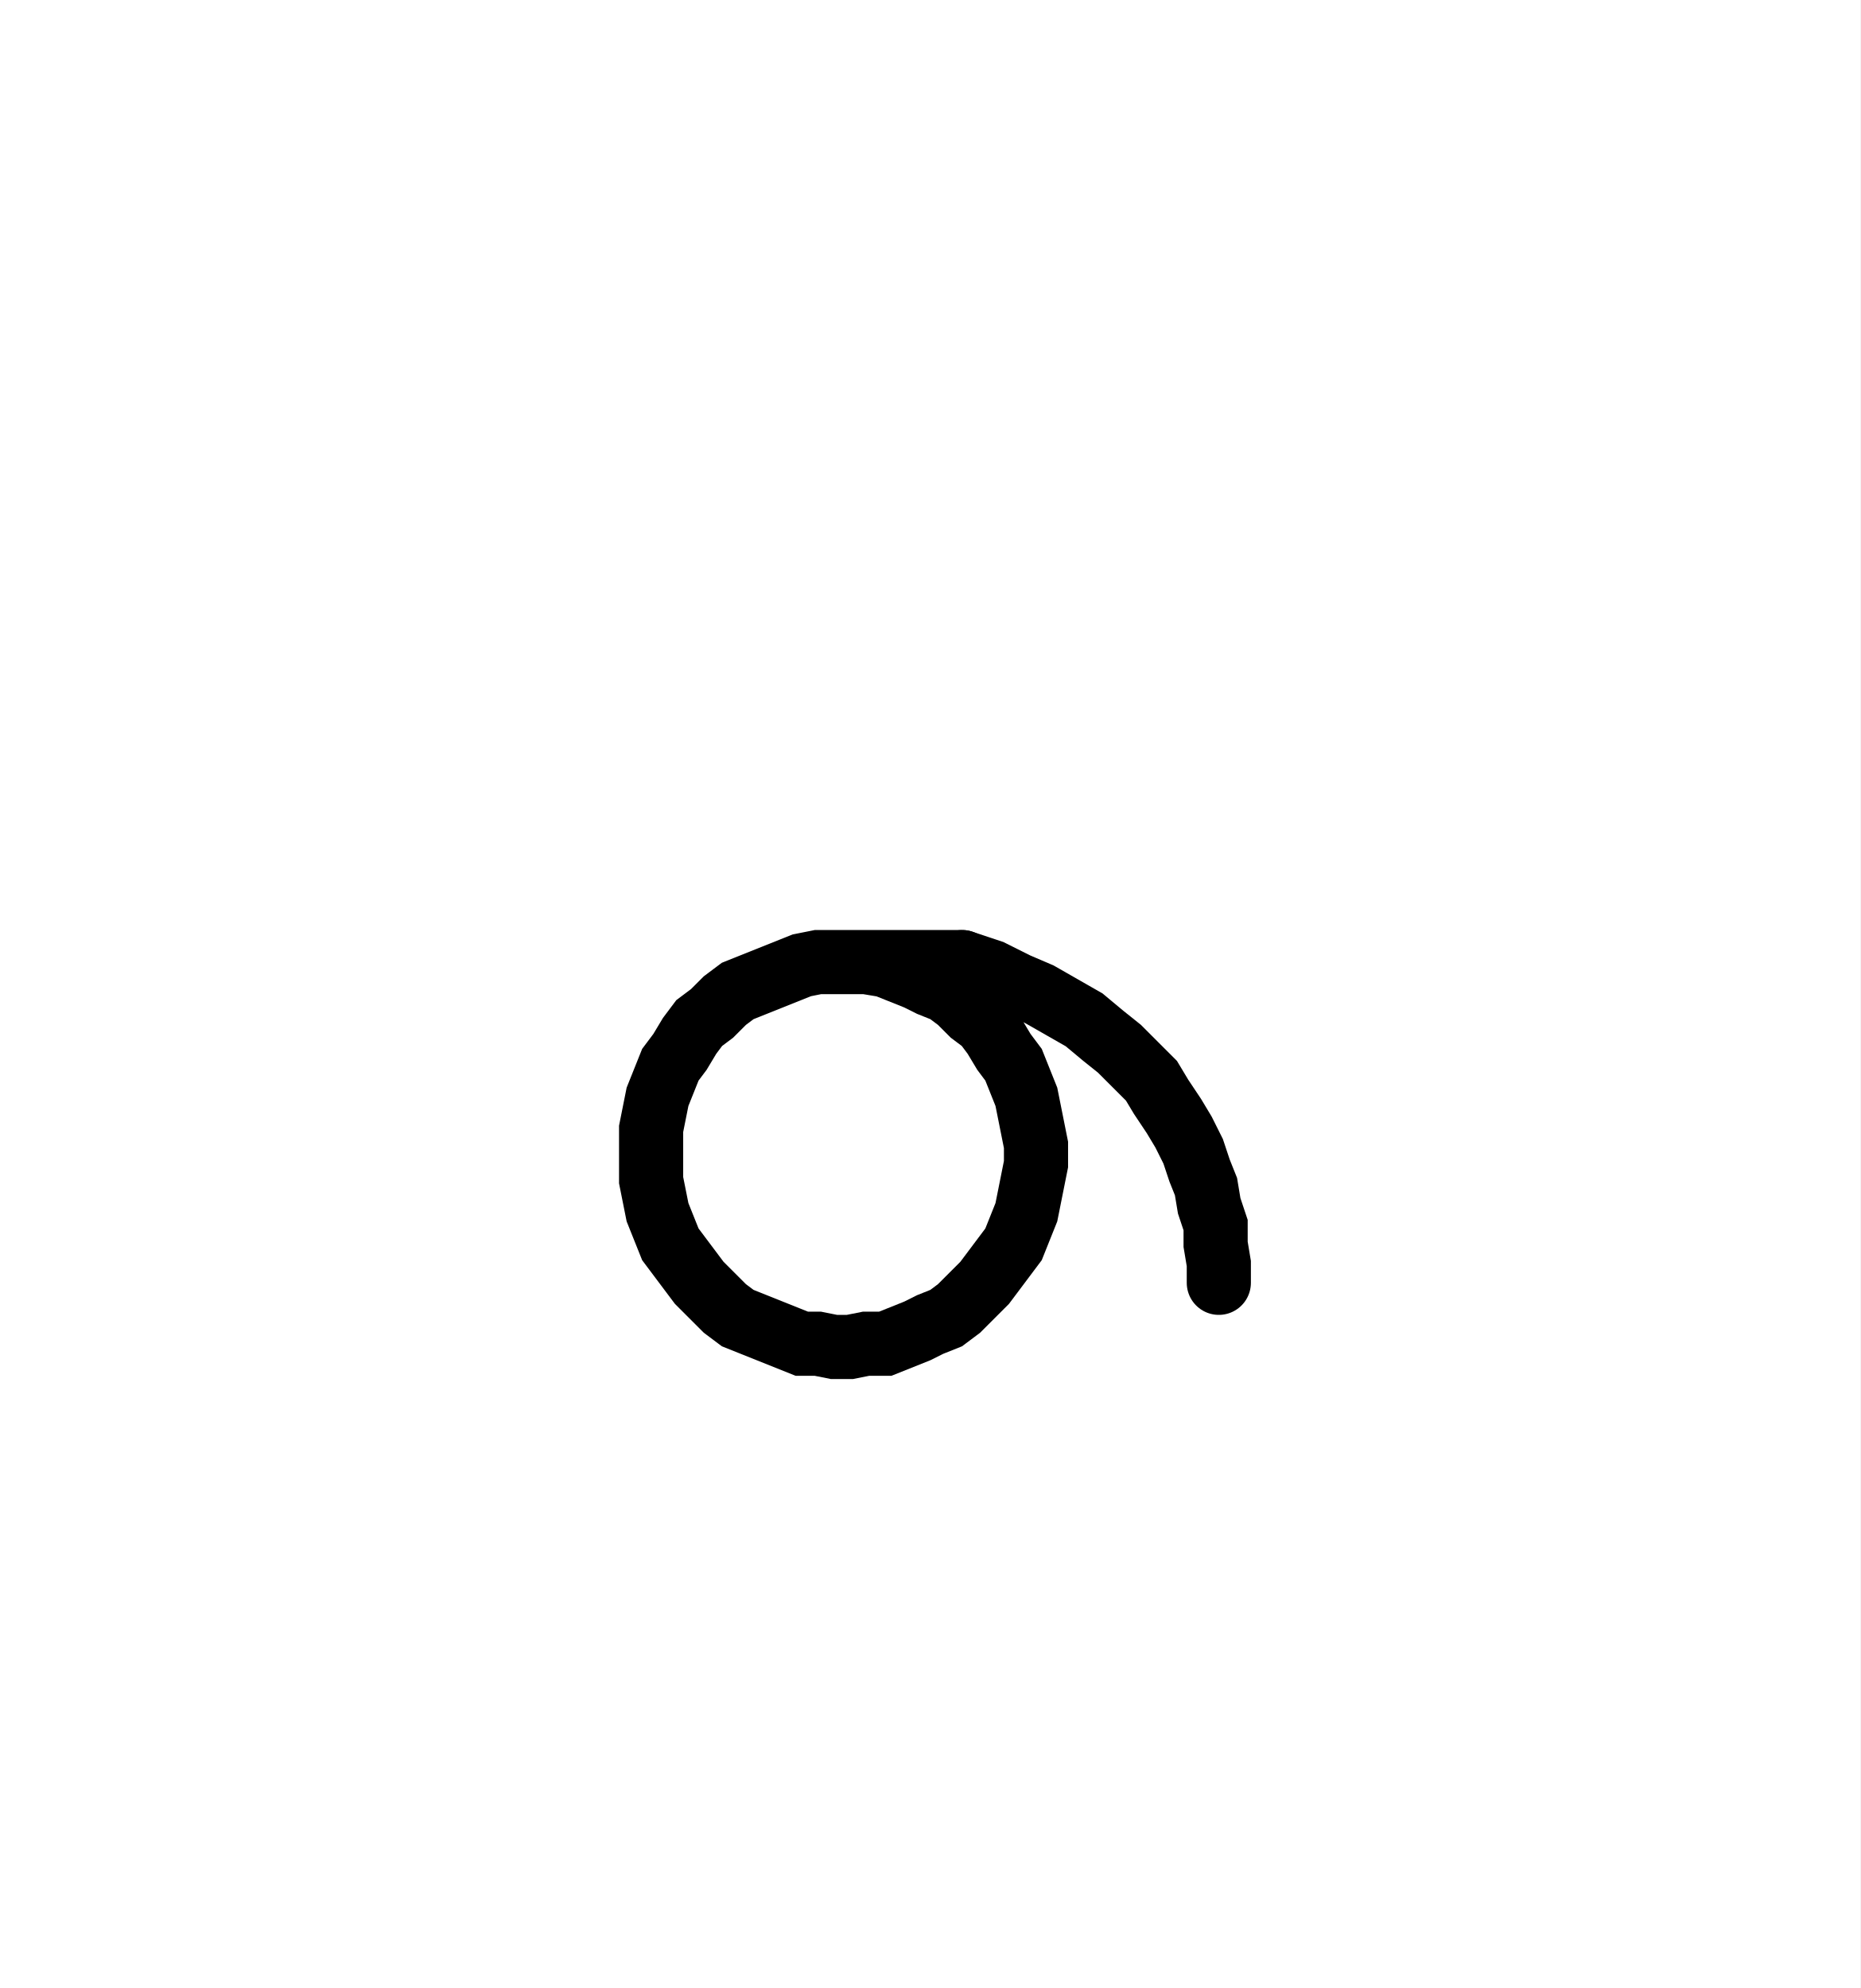
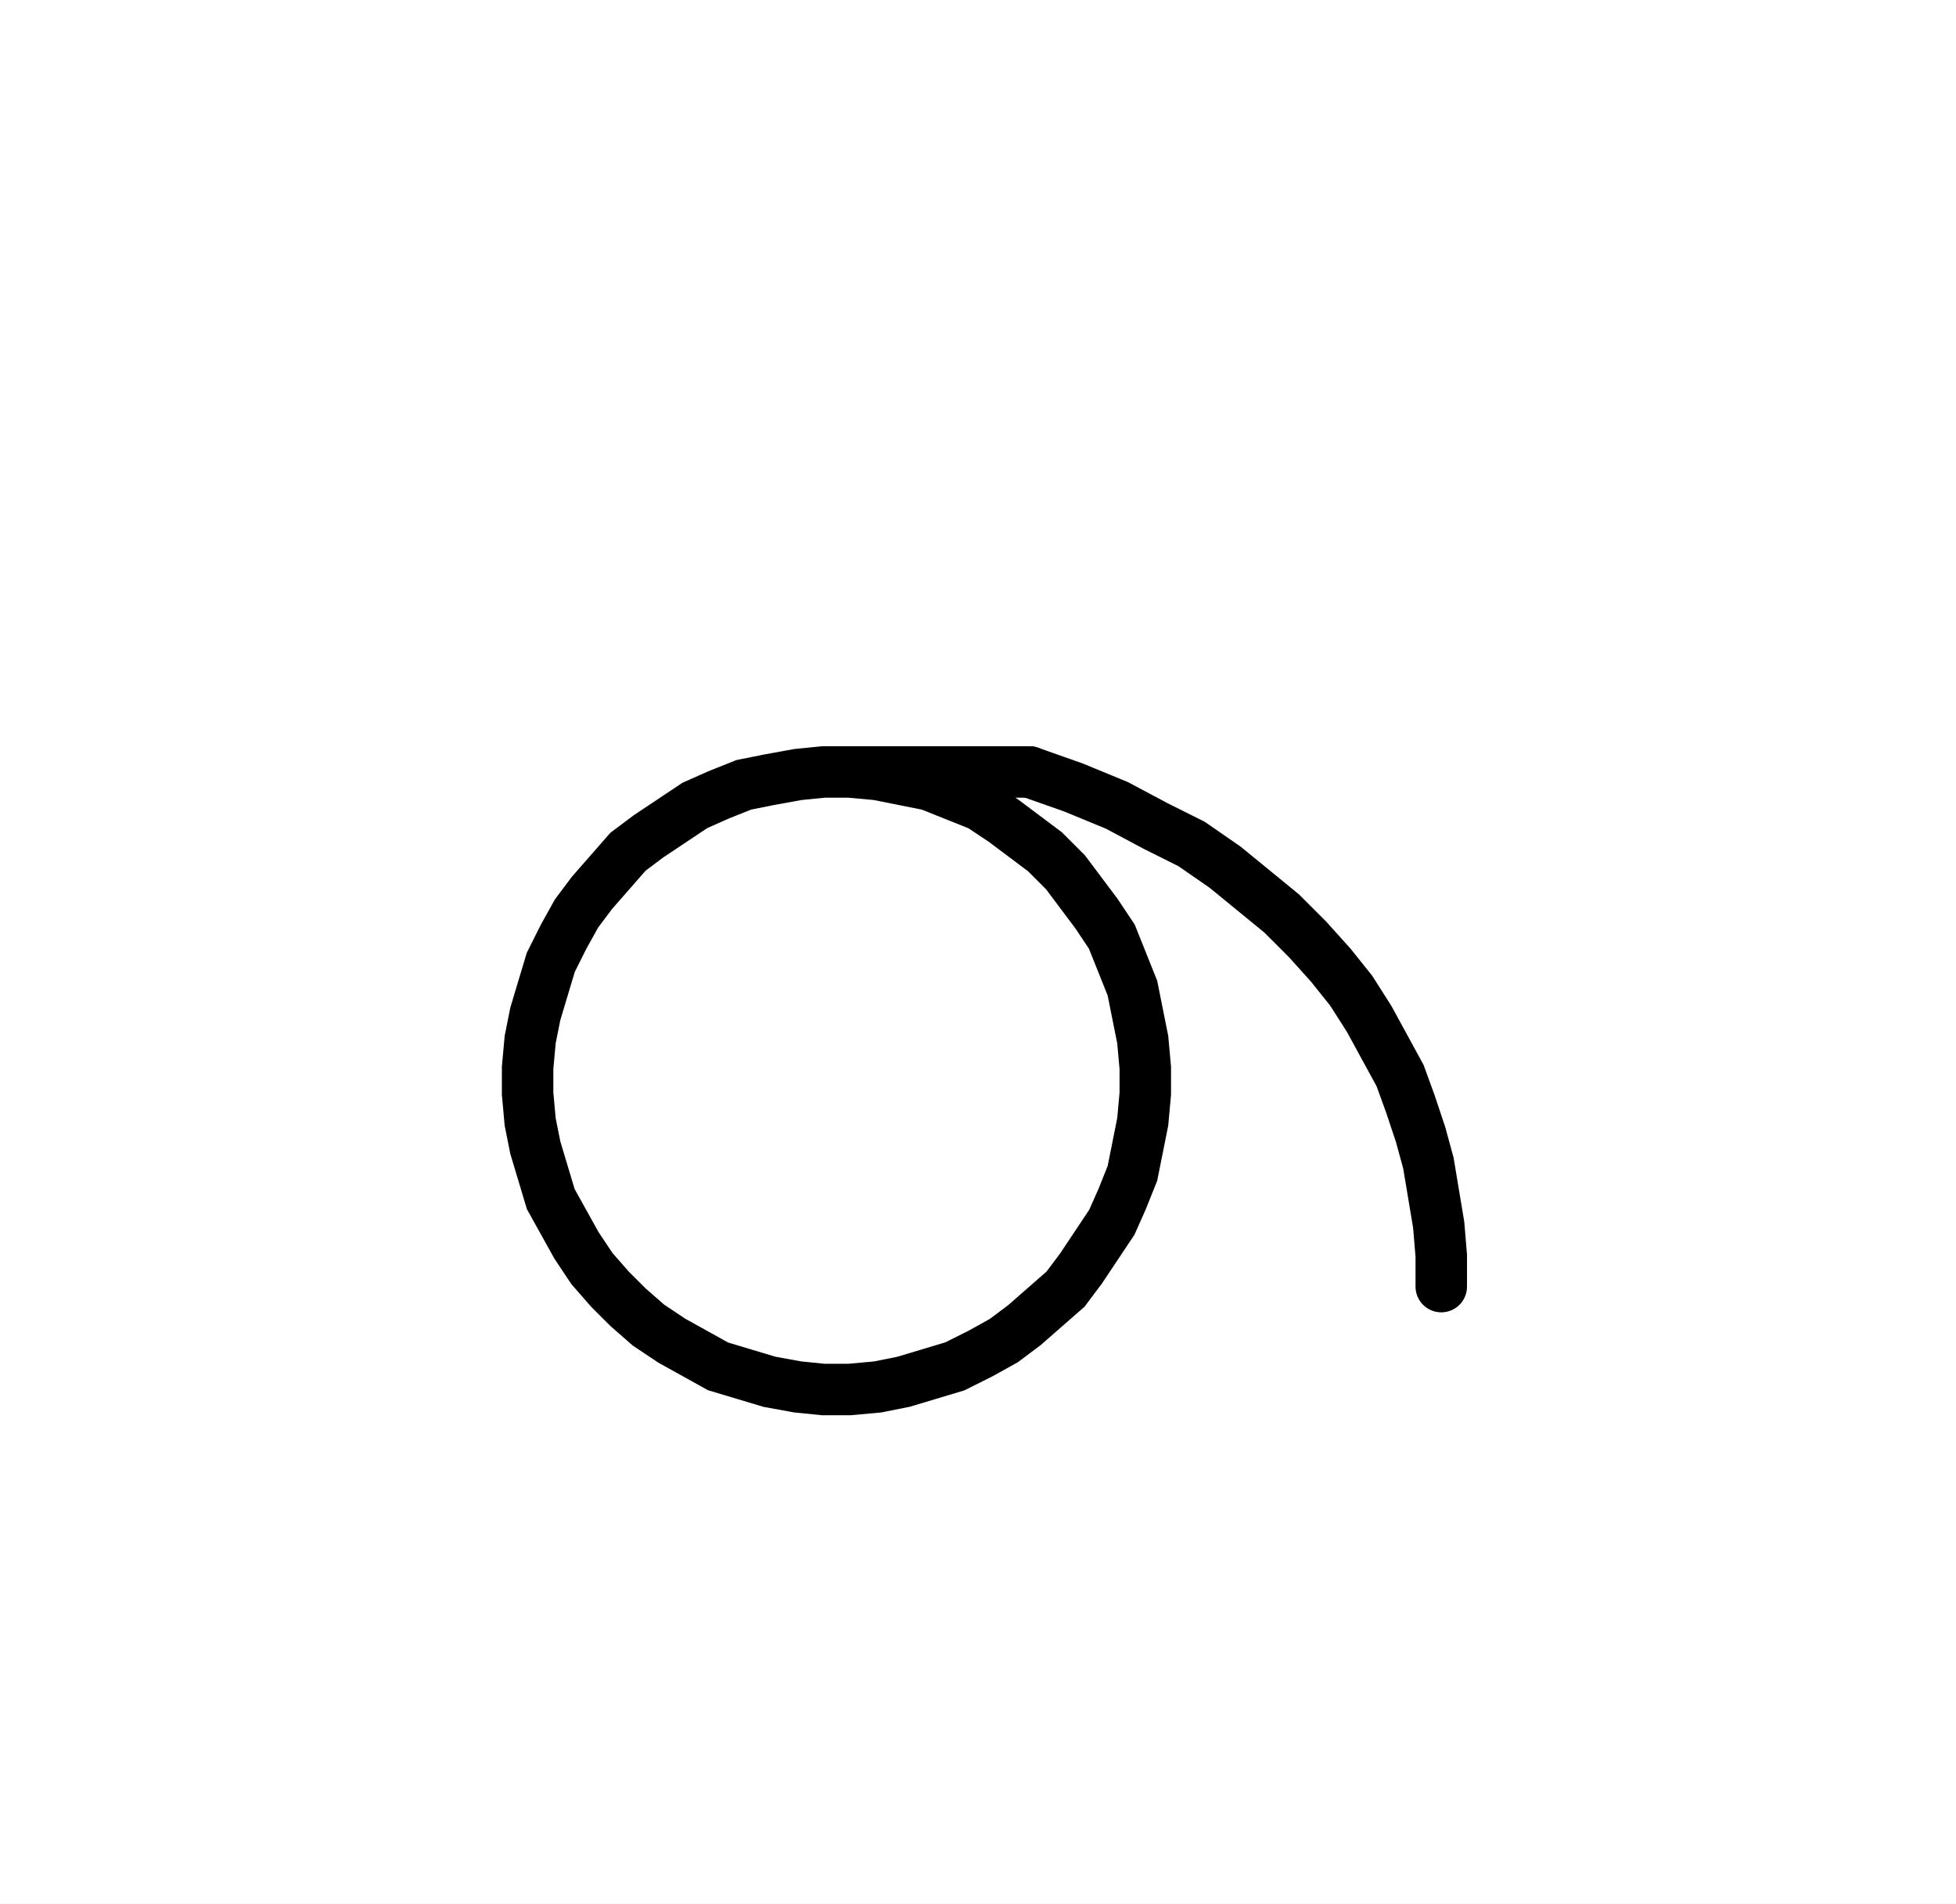
- <svg xmlns="http://www.w3.org/2000/svg" width="58.0" height="61.989" style="fill:none; stroke-linecap:round;">
+ <svg xmlns="http://www.w3.org/2000/svg" width="76.0" height="73.977" style="fill:none; stroke-linecap:round;">
  <rect width="100%" height="100%" fill="#FFFFFF" />
  <path stroke="#000000" stroke-width="2" d="M 175,75" />
-   <path stroke="#000000" stroke-width="2" d="M 26,30 26.5,30 27,30 27.6,30.1 28.1,30.3 28.6,30.5 29,30.7 29.5,30.9 29.9,31.2 30.3,31.6 30.7,31.9 31,32.3 31.3,32.8 31.6,33.2 31.8,33.7 32,34.2 32.1,34.7 32.2,35.2 32.3,35.7 32.3,36.3 32.2,36.8 32.1,37.3 32,37.8 31.8,38.3 31.6,38.8 31.3,39.2 31,39.6 30.7,40 30.3,40.4 29.9,40.8 29.5,41.1 29,41.3 28.6,41.5 28.1,41.7 27.6,41.9 27,41.9 26.5,42 26,42 25.5,41.9 25,41.9 24.5,41.7 24,41.5 23.5,41.3 23,41.1 22.6,40.8 22.2,40.4 21.8,40 21.5,39.6 21.2,39.2 20.9,38.8 20.7,38.3 20.5,37.8 20.4,37.3 20.3,36.8 20.3,36.3 20.3,35.7 20.3,35.2 20.4,34.7 20.5,34.2 20.7,33.7 20.9,33.2 21.2,32.8 21.5,32.3 21.8,31.9 22.2,31.6 22.6,31.2 23,30.9 23.5,30.7 24,30.5 24.5,30.3 25,30.1 25.5,30 26,30 30,30" />
-   <path stroke="#000000" stroke-width="2" d="M 30,30 30.9,30.3 31.7,30.7 32.4,31 33.1,31.4 33.8,31.8 34.4,32.3 34.9,32.7 35.4,33.2 35.9,33.7 36.2,34.2 36.6,34.8 36.9,35.3 37.2,35.9 37.4,36.5 37.6,37 37.7,37.6 37.9,38.2 37.9,38.8 38,39.4 38,40" />
+   <path stroke="#000000" stroke-width="2" d="M 32,30 33,30 34.1,30.1 35.1,30.3 36.1,30.5 37.1,30.9 38.1,31.3 39,31.9 39.8,32.5 40.6,33.1 41.4,33.9 42,34.7 42.6,35.5 43.2,36.4 43.6,37.4 44,38.4 44.2,39.4 44.4,40.4 44.5,41.5 44.5,42.5 44.4,43.6 44.2,44.6 44,45.6 43.6,46.6 43.2,47.5 42.6,48.4 42,49.3 41.4,50.1 40.6,50.8 39.8,51.5 39,52.1 38.1,52.6 37.1,53.1 36.1,53.4 35.1,53.7 34.1,53.9 33,54 32,54 31,53.9 29.9,53.7 28.9,53.4 27.9,53.1 27,52.6 26.1,52.1 25.2,51.5 24.4,50.8 23.7,50.1 23,49.3 22.4,48.4 21.9,47.5 21.4,46.6 21.1,45.6 20.8,44.6 20.6,43.6 20.5,42.5 20.5,41.5 20.6,40.4 20.8,39.4 21.1,38.4 21.4,37.4 21.9,36.4 22.4,35.5 23,34.7 23.7,33.9 24.4,33.1 25.2,32.5 26.1,31.9 27,31.3 27.9,30.9 28.9,30.5 29.9,30.3 31,30.1 32,30 40,30" />
+   <path stroke="#000000" stroke-width="2" d="M 40,30 41.7,30.6 43.4,31.3 44.9,32.1 46.3,32.8 47.6,33.7 48.7,34.6 49.8,35.5 50.8,36.5 51.7,37.5 52.5,38.5 53.2,39.6 53.8,40.7 54.4,41.8 54.8,42.9 55.2,44.1 55.5,45.2 55.7,46.4 55.9,47.6 56,48.8 56,50" />
</svg>
